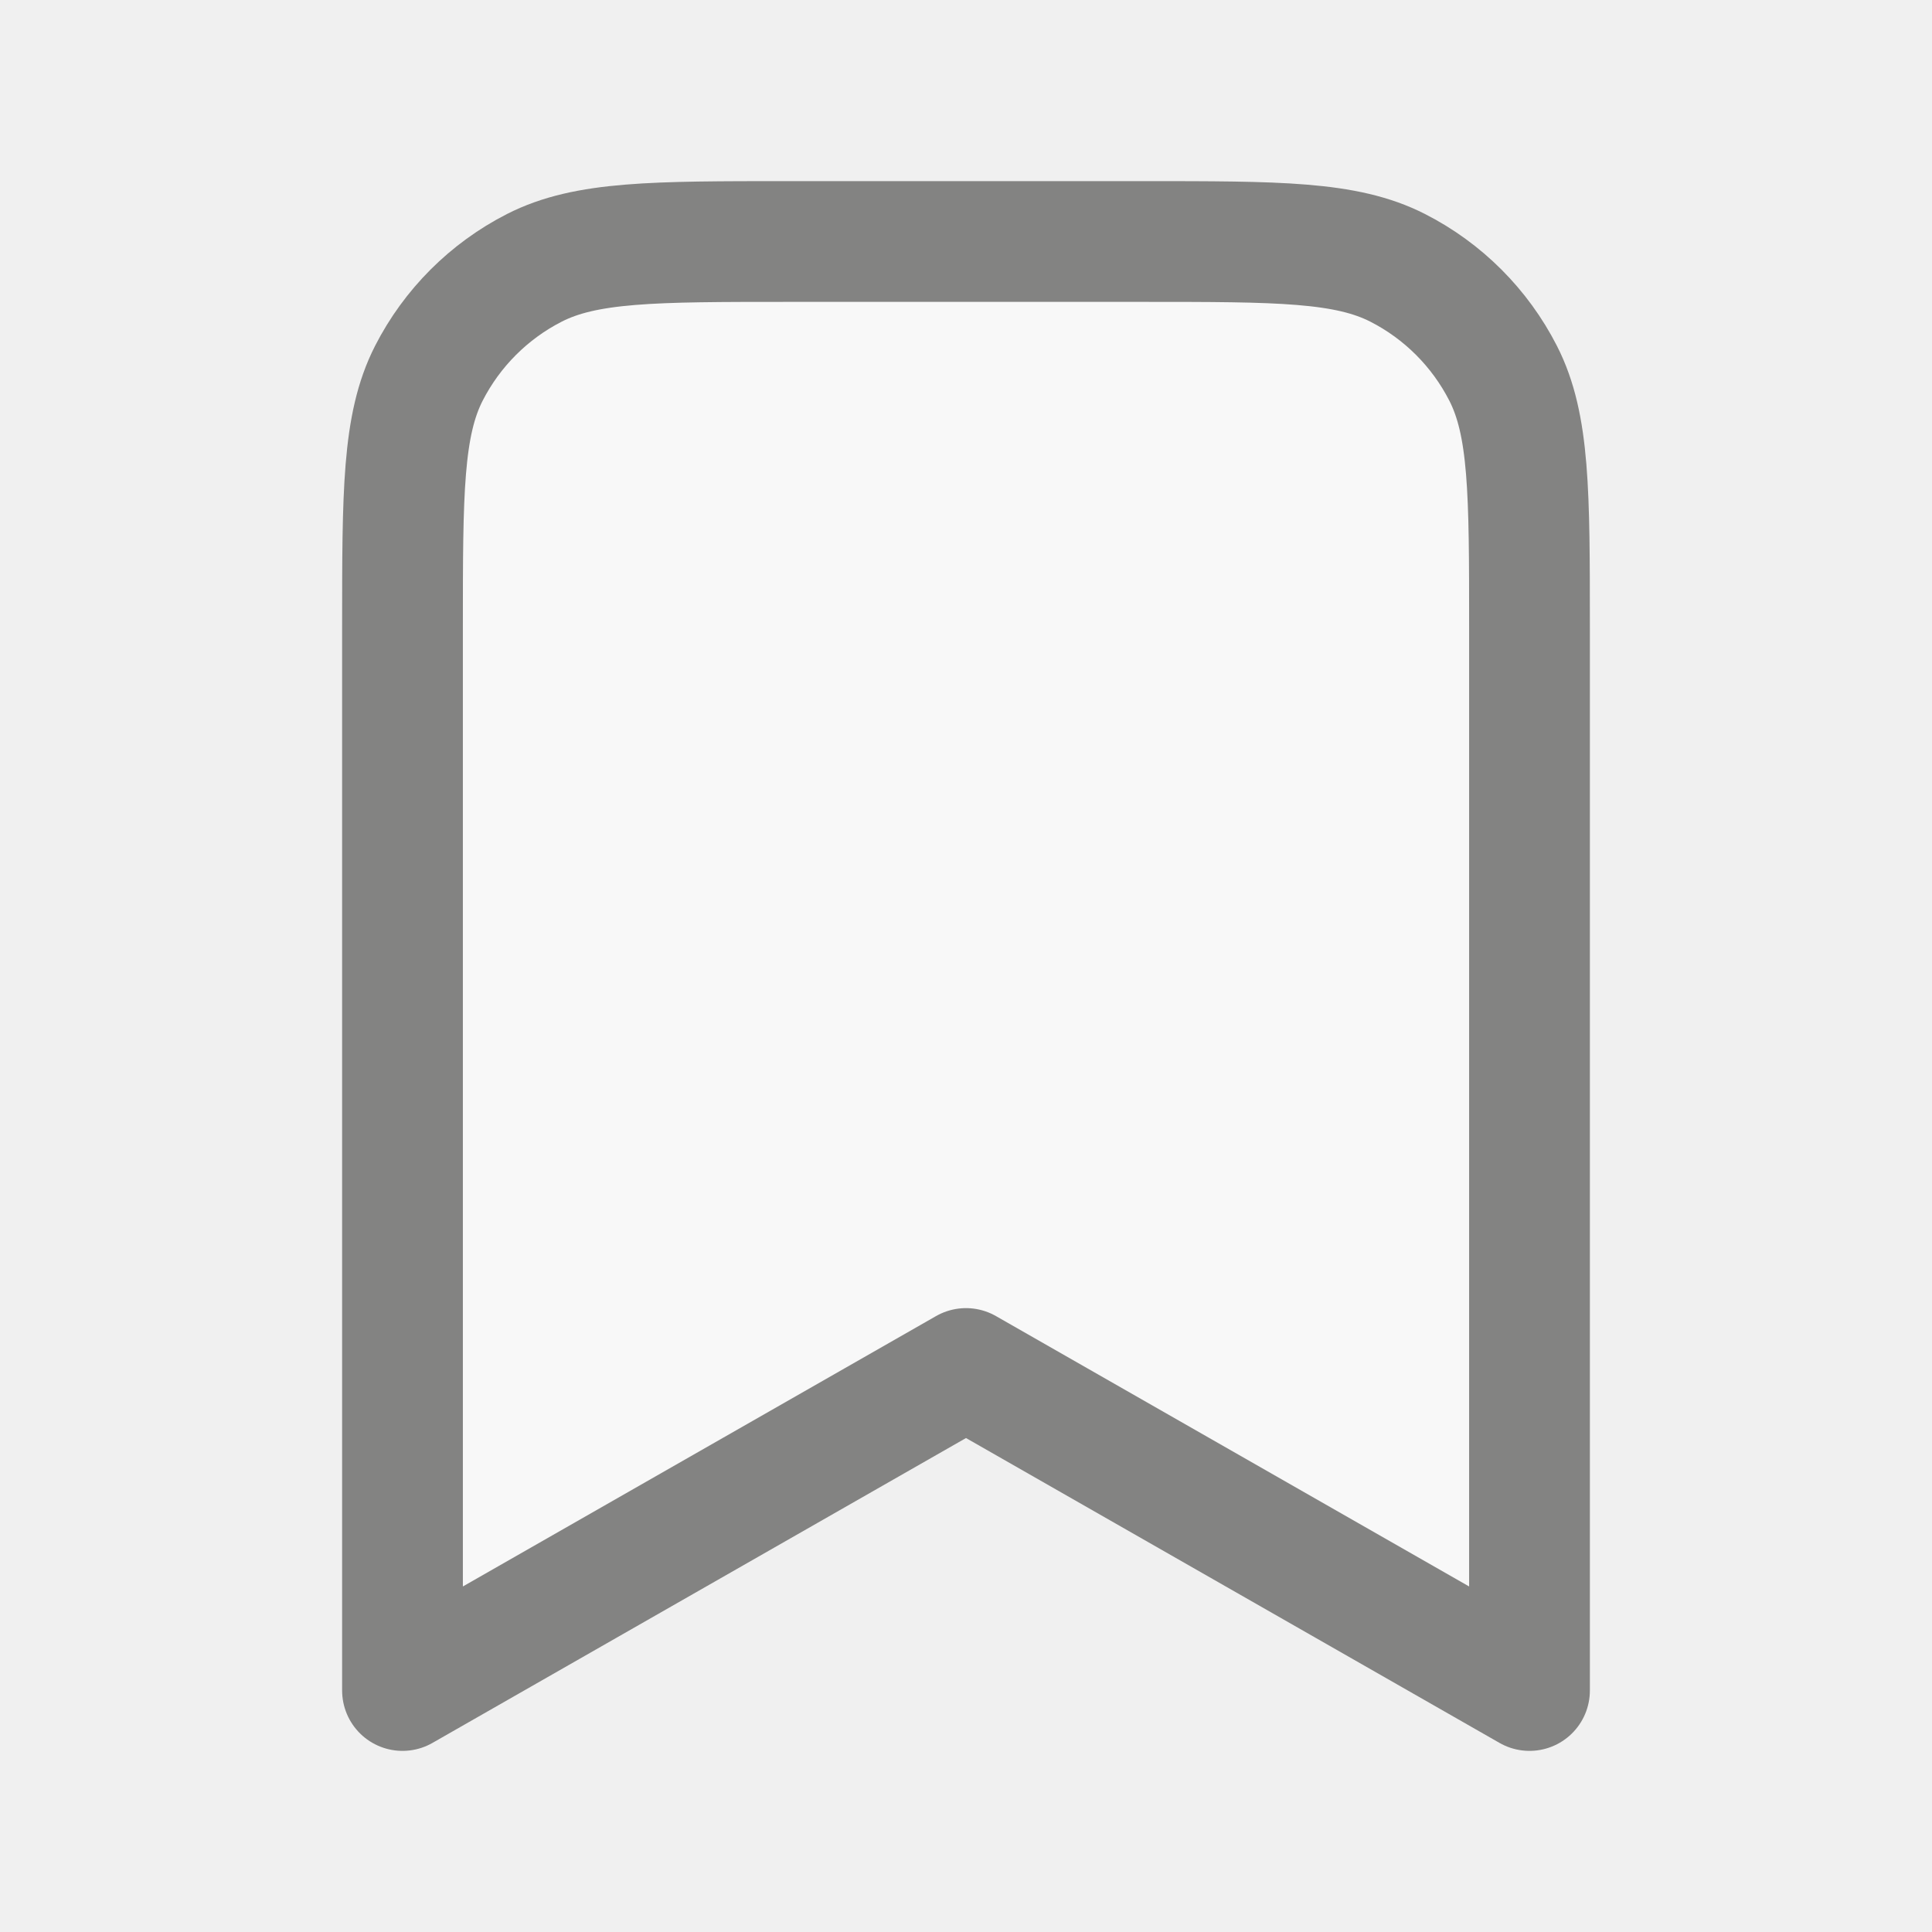
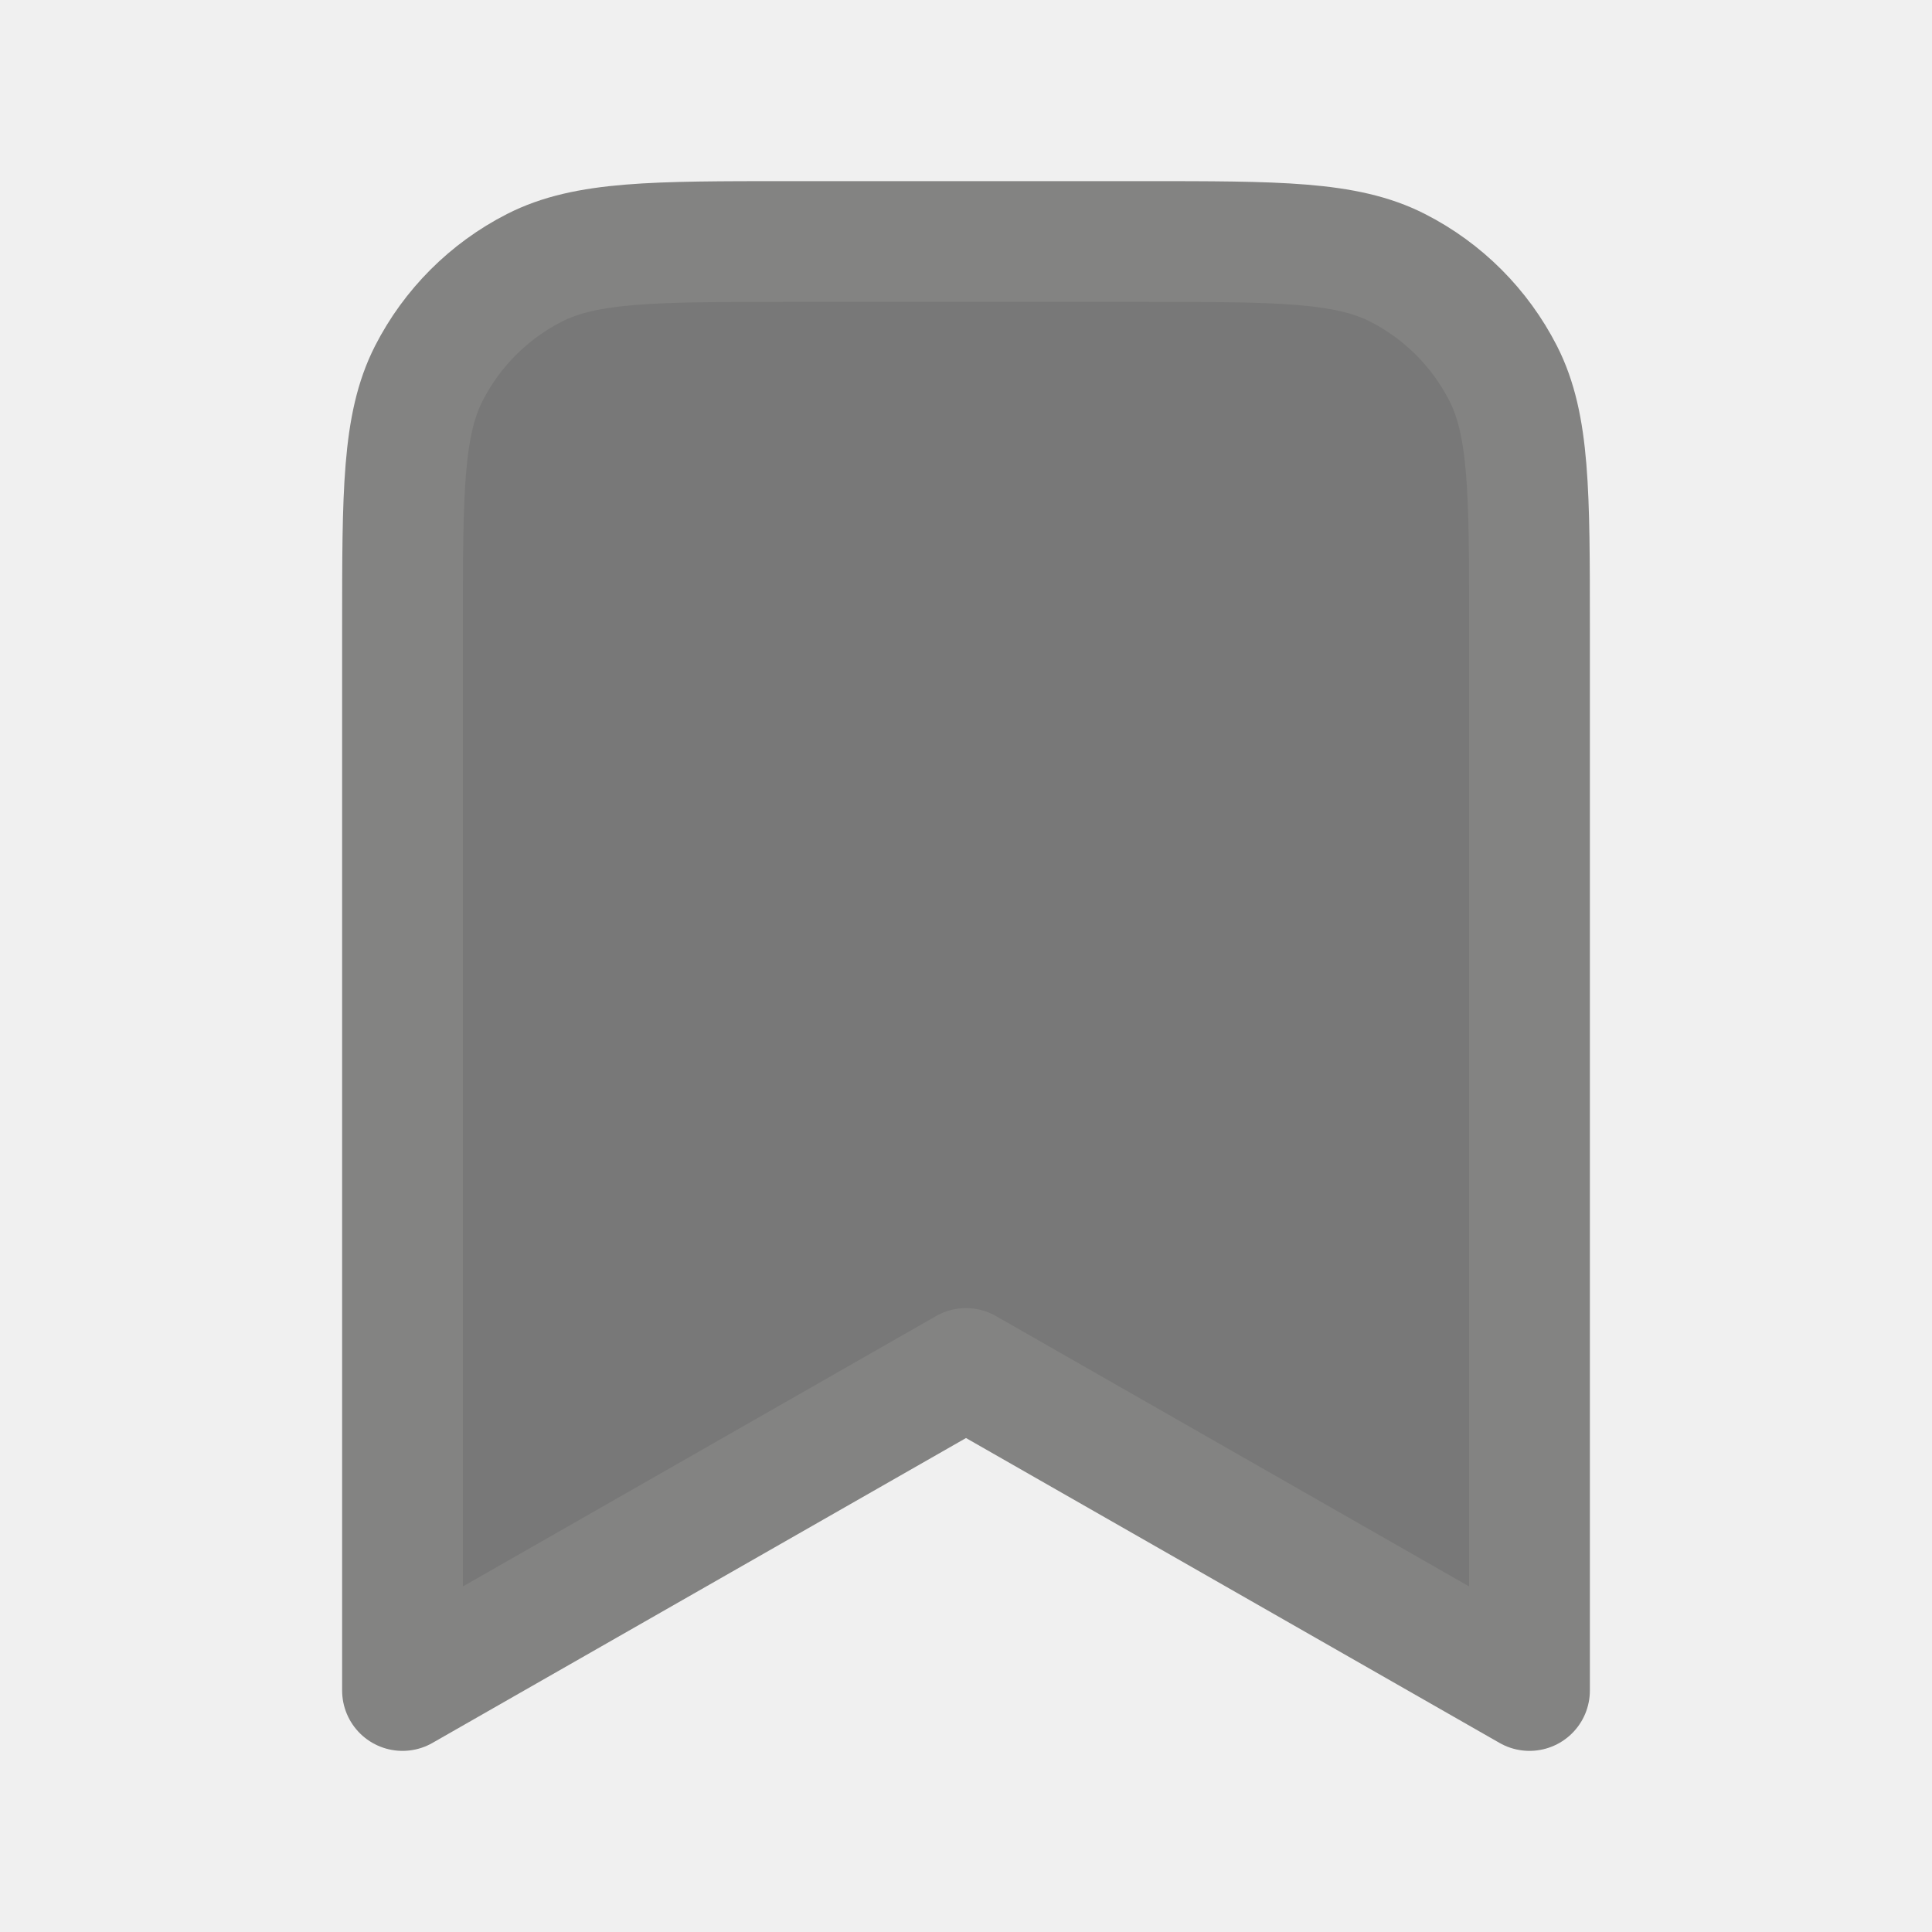
- <svg xmlns="http://www.w3.org/2000/svg" width="24" height="24" viewBox="0 0 24 24" fill="white" opacity="0.5">
+ <svg xmlns="http://www.w3.org/2000/svg" width="24" height="24" viewBox="0 0 24 24" fill-opacity="white" opacity="0.5">
  <path d="M5 7.8C5 6.12 5 5.28 5.327 4.638C5.615 4.074 6.074 3.615 6.638 3.327C7.28 3 8.12 3 9.8 3H14.2C15.88 3 16.72 3 17.362 3.327C17.927 3.615 18.385 4.074 18.673 4.638C19 5.28 19 6.12 19 7.8V21L12 17L5 21V7.8Z" stroke="#161613" stroke-width="1.5" stroke-linecap="round" stroke-linejoin="round" />
</svg>
